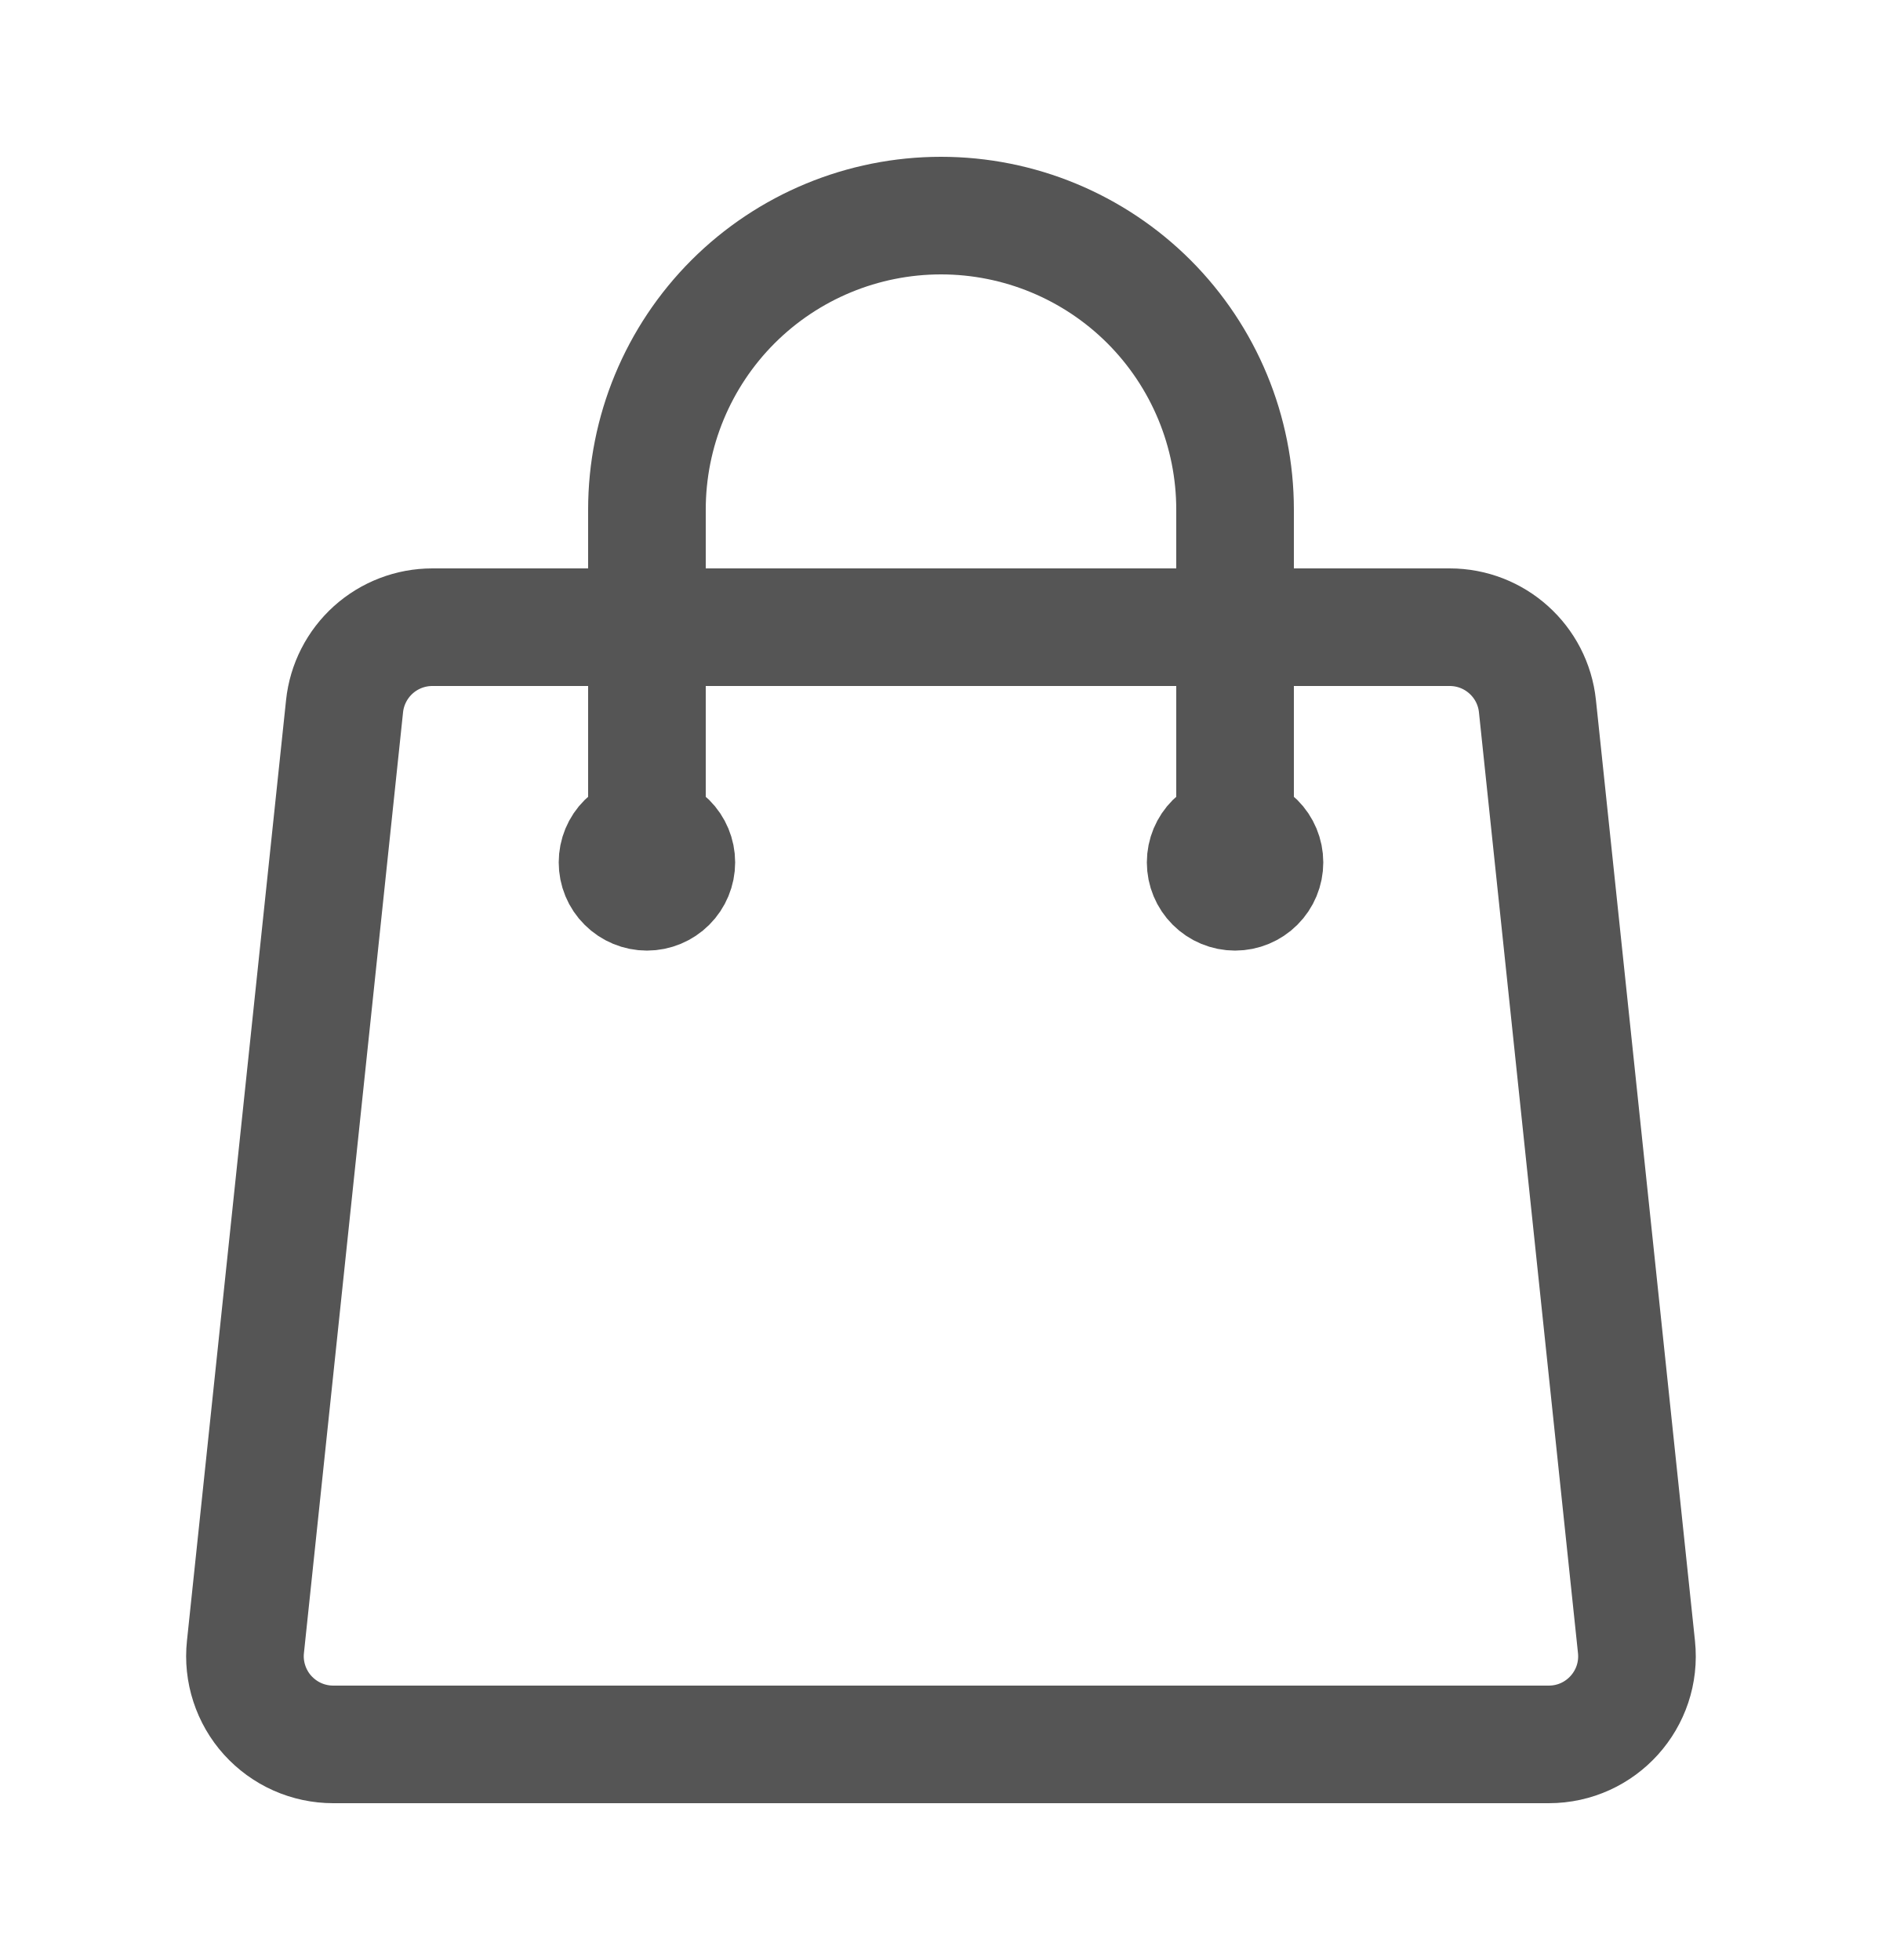
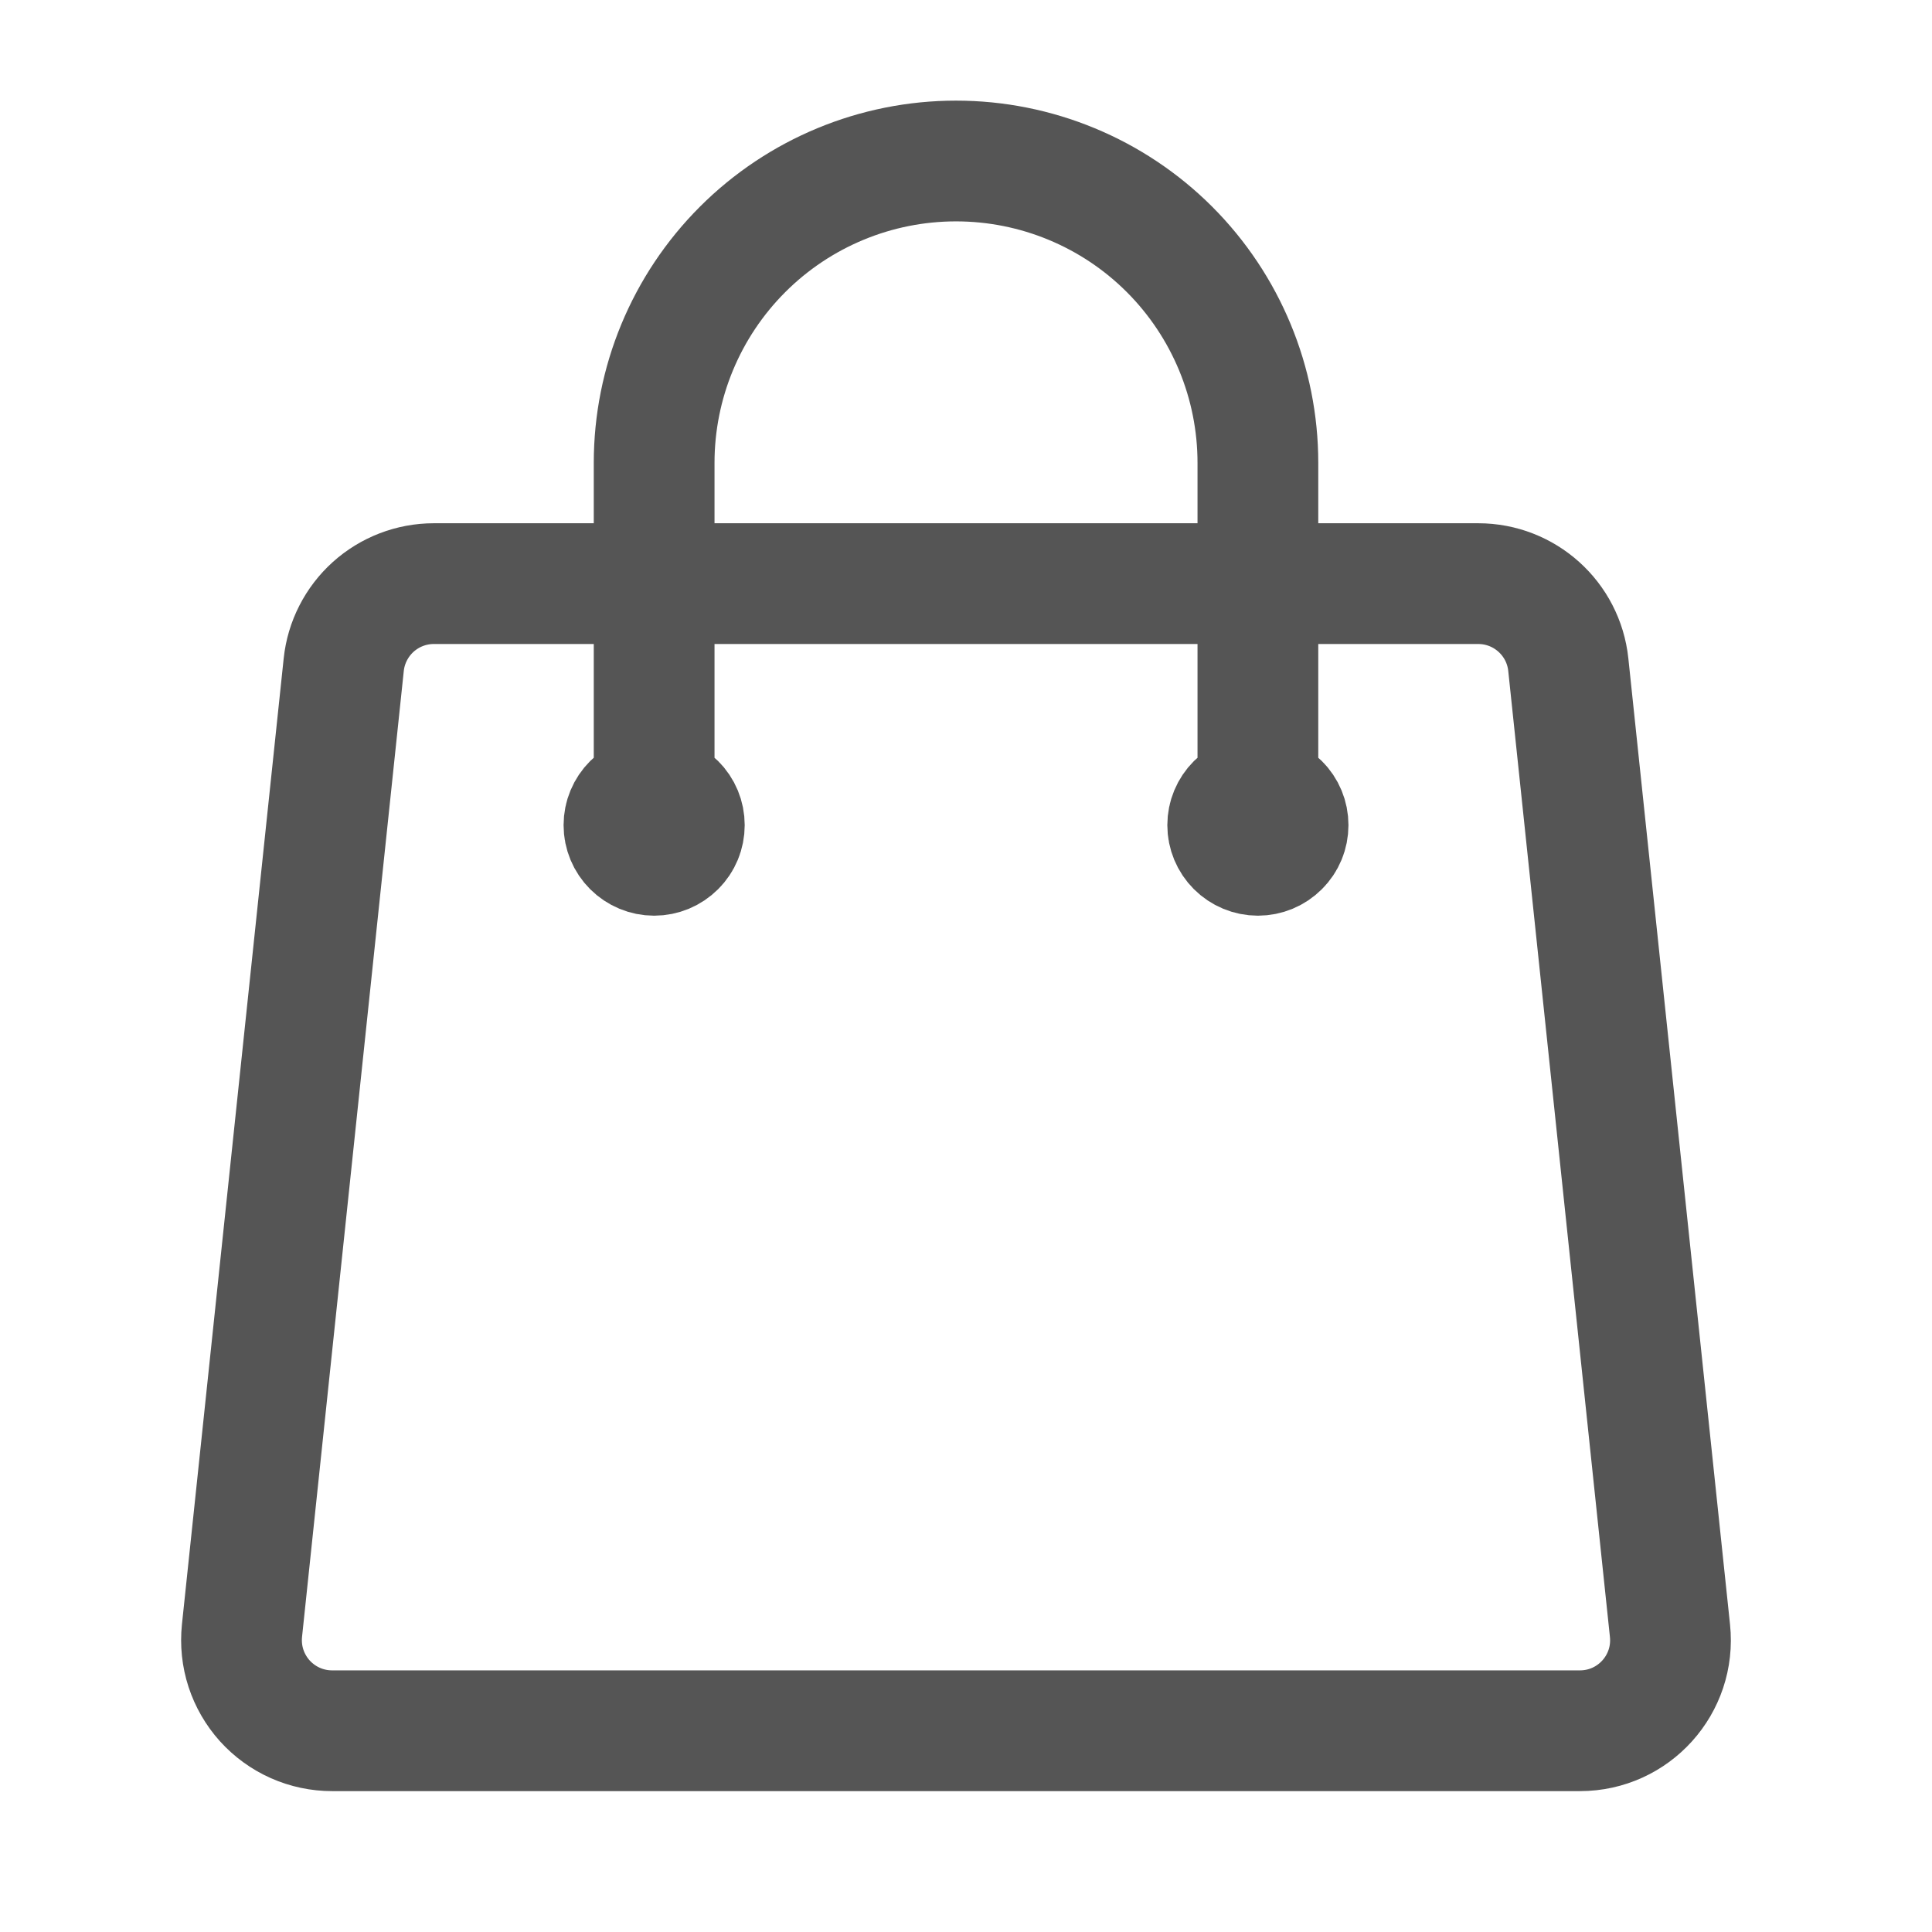
- <svg xmlns="http://www.w3.org/2000/svg" width="24" height="25" viewBox="0 0 24 25" fill="none">
-   <path d="M15.75 11V6.5C15.75 5.505 15.355 4.552 14.652 3.848C13.948 3.145 12.995 2.75 12 2.75C11.005 2.75 10.052 3.145 9.348 3.848C8.645 4.552 8.25 5.505 8.25 6.5V11M19.606 9.007L20.869 21.007C20.939 21.672 20.419 22.25 19.75 22.25H4.25C4.092 22.25 3.936 22.217 3.792 22.153C3.648 22.089 3.519 21.995 3.413 21.878C3.307 21.761 3.228 21.623 3.179 21.473C3.13 21.323 3.113 21.164 3.13 21.007L4.394 9.007C4.423 8.731 4.554 8.475 4.76 8.289C4.967 8.103 5.235 8 5.513 8H18.487C19.063 8 19.546 8.435 19.606 9.007ZM8.625 11C8.625 11.1 8.585 11.195 8.515 11.265C8.445 11.335 8.349 11.375 8.25 11.375C8.151 11.375 8.055 11.335 7.985 11.265C7.914 11.195 7.875 11.1 7.875 11C7.875 10.9 7.914 10.805 7.985 10.735C8.055 10.665 8.151 10.625 8.25 10.625C8.349 10.625 8.445 10.665 8.515 10.735C8.585 10.805 8.625 10.9 8.625 11ZM16.125 11C16.125 11.1 16.085 11.195 16.015 11.265C15.945 11.335 15.849 11.375 15.75 11.375C15.65 11.375 15.555 11.335 15.485 11.265C15.415 11.195 15.375 11.1 15.375 11C15.375 10.9 15.415 10.805 15.485 10.735C15.555 10.665 15.65 10.625 15.75 10.625C15.849 10.625 15.945 10.665 16.015 10.735C16.085 10.805 16.125 10.9 16.125 11Z" stroke="#555555" stroke-width="1.5" stroke-linecap="round" stroke-linejoin="round" />
+ <svg xmlns="http://www.w3.org/2000/svg" width="24" height="24" viewBox="0 0 24 24" fill="none">
+   <path d="M15.626 10.25V5.75C15.626 4.755 15.231 3.802 14.528 3.098C13.825 2.395 12.871 2 11.876 2C10.882 2 9.928 2.395 9.225 3.098C8.521 3.802 8.126 4.755 8.126 5.75V10.25M19.482 8.257L20.745 20.257C20.815 20.922 20.295 21.5 19.626 21.5H4.126C3.968 21.5 3.812 21.467 3.668 21.403C3.524 21.339 3.395 21.245 3.289 21.128C3.184 21.011 3.104 20.873 3.055 20.723C3.006 20.573 2.99 20.414 3.006 20.257L4.27 8.257C4.299 7.981 4.43 7.725 4.636 7.539C4.843 7.353 5.111 7.25 5.389 7.25H18.363C18.939 7.25 19.422 7.685 19.482 8.257ZM8.501 10.25C8.501 10.35 8.462 10.445 8.391 10.515C8.321 10.585 8.226 10.625 8.126 10.625C8.027 10.625 7.931 10.585 7.861 10.515C7.791 10.445 7.751 10.35 7.751 10.25C7.751 10.15 7.791 10.055 7.861 9.985C7.931 9.915 8.027 9.875 8.126 9.875C8.226 9.875 8.321 9.915 8.391 9.985C8.462 10.055 8.501 10.15 8.501 10.25ZM16.001 10.25C16.001 10.35 15.962 10.445 15.891 10.515C15.821 10.585 15.726 10.625 15.626 10.625C15.527 10.625 15.431 10.585 15.361 10.515C15.291 10.445 15.251 10.35 15.251 10.25C15.251 10.15 15.291 10.055 15.361 9.985C15.431 9.915 15.527 9.875 15.626 9.875C15.726 9.875 15.821 9.915 15.891 9.985C15.962 10.055 16.001 10.15 16.001 10.25Z" stroke="#555555" stroke-width="1.5" stroke-linecap="round" stroke-linejoin="round" />
</svg>
